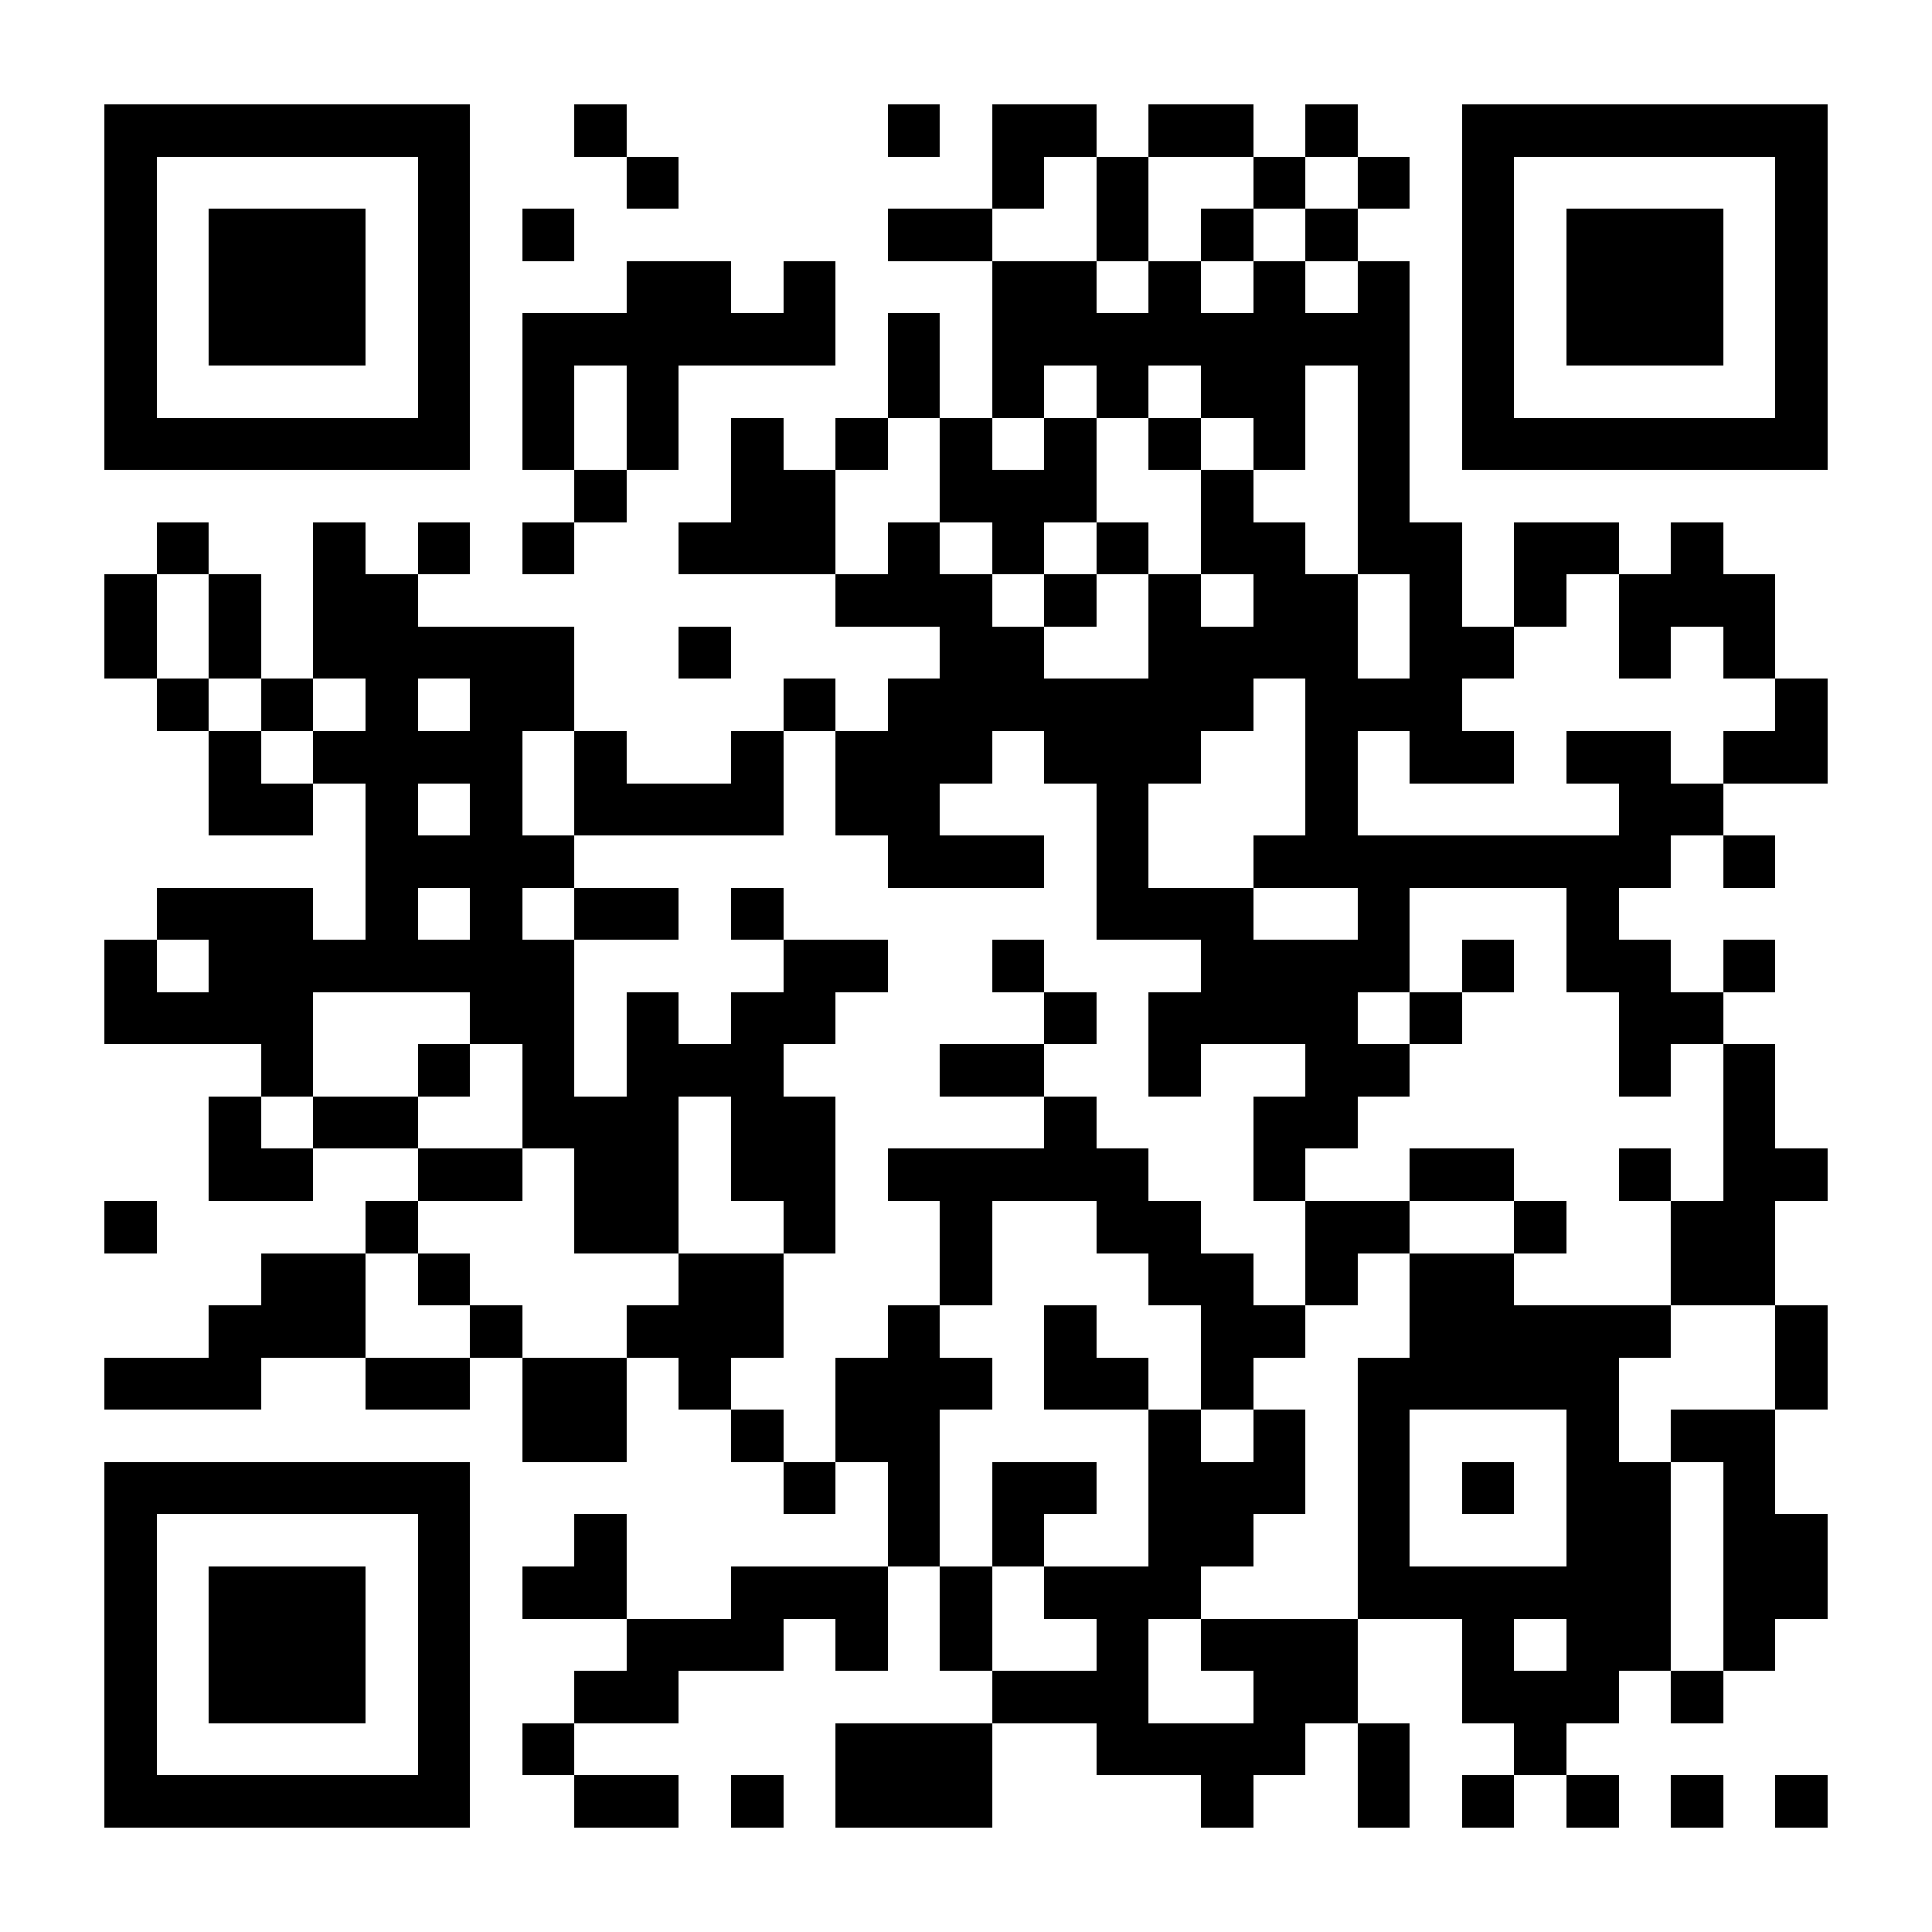
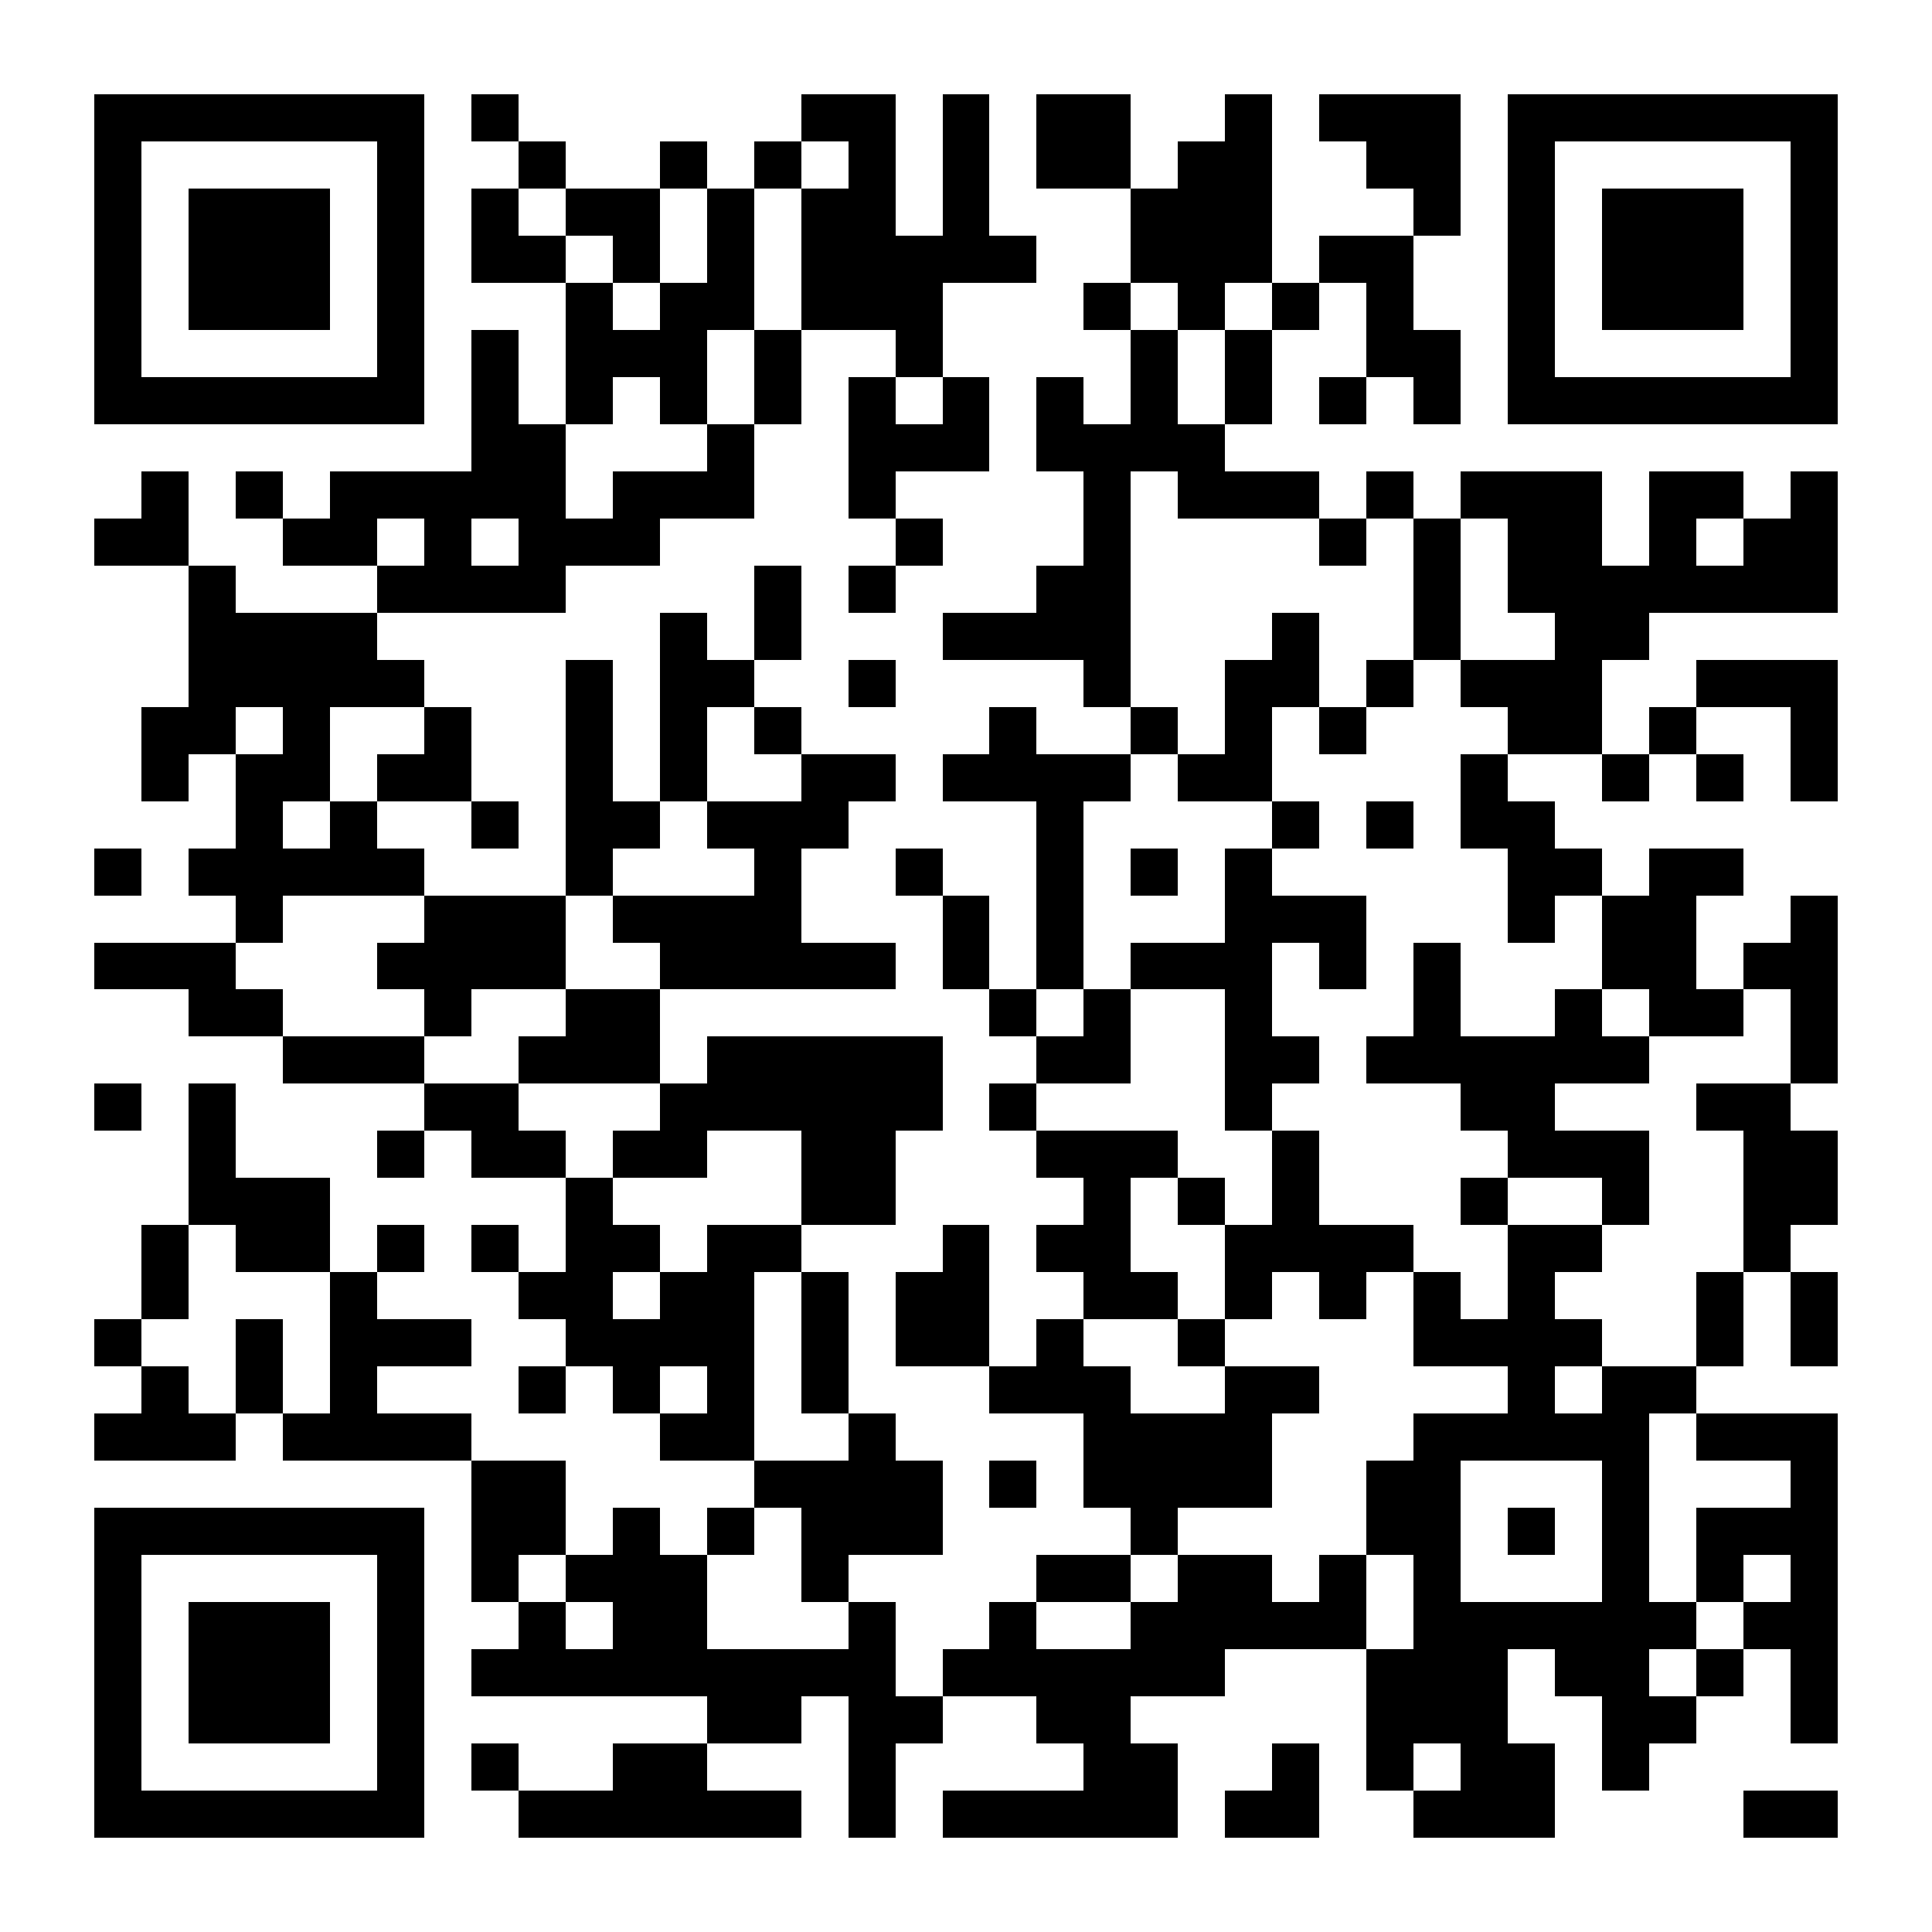
- <svg xmlns="http://www.w3.org/2000/svg" viewBox="0 0 37 37" shape-rendering="crispEdges">
-   <path fill="#ffffff" d="M0 0h37v37H0z" />
-   <path stroke="#000000" d="M2 2.5h7m2 0h1m5 0h1m1 0h2m1 0h2m1 0h1m2 0h7M2 3.5h1m5 0h1m3 0h1m6 0h1m1 0h1m2 0h1m1 0h1m1 0h1m5 0h1M2 4.5h1m1 0h3m1 0h1m1 0h1m6 0h2m2 0h1m1 0h1m1 0h1m2 0h1m1 0h3m1 0h1M2 5.5h1m1 0h3m1 0h1m3 0h2m1 0h1m3 0h2m1 0h1m1 0h1m1 0h1m1 0h1m1 0h3m1 0h1M2 6.5h1m1 0h3m1 0h1m1 0h6m1 0h1m1 0h8m1 0h1m1 0h3m1 0h1M2 7.5h1m5 0h1m1 0h1m1 0h1m4 0h1m1 0h1m1 0h1m1 0h2m1 0h1m1 0h1m5 0h1M2 8.5h7m1 0h1m1 0h1m1 0h1m1 0h1m1 0h1m1 0h1m1 0h1m1 0h1m1 0h1m1 0h7M11 9.5h1m2 0h2m2 0h3m2 0h1m2 0h1M3 10.5h1m2 0h1m1 0h1m1 0h1m2 0h3m1 0h1m1 0h1m1 0h1m1 0h2m1 0h2m1 0h2m1 0h1M2 11.5h1m1 0h1m1 0h2m8 0h3m1 0h1m1 0h1m1 0h2m1 0h1m1 0h1m1 0h3M2 12.5h1m1 0h1m1 0h5m2 0h1m4 0h2m2 0h4m1 0h2m2 0h1m1 0h1M3 13.5h1m1 0h1m1 0h1m1 0h2m4 0h1m1 0h7m1 0h3m6 0h1M4 14.5h1m1 0h4m1 0h1m2 0h1m1 0h3m1 0h3m2 0h1m1 0h2m1 0h2m1 0h2M4 15.5h2m1 0h1m1 0h1m1 0h4m1 0h2m3 0h1m3 0h1m5 0h2M7 16.5h4m6 0h3m1 0h1m2 0h8m1 0h1M3 17.5h3m1 0h1m1 0h1m1 0h2m1 0h1m6 0h3m2 0h1m3 0h1M2 18.5h1m1 0h7m4 0h2m2 0h1m3 0h4m1 0h1m1 0h2m1 0h1M2 19.5h4m3 0h2m1 0h1m1 0h2m4 0h1m1 0h4m1 0h1m3 0h2M5 20.5h1m2 0h1m1 0h1m1 0h3m3 0h2m2 0h1m2 0h2m4 0h1m1 0h1M4 21.5h1m1 0h2m2 0h3m1 0h2m4 0h1m3 0h2m7 0h1M4 22.5h2m2 0h2m1 0h2m1 0h2m1 0h5m2 0h1m2 0h2m2 0h1m1 0h2M2 23.5h1m4 0h1m3 0h2m2 0h1m2 0h1m2 0h2m2 0h2m2 0h1m2 0h2M5 24.5h2m1 0h1m4 0h2m3 0h1m3 0h2m1 0h1m1 0h2m3 0h2M4 25.5h3m2 0h1m2 0h3m2 0h1m2 0h1m2 0h2m2 0h5m2 0h1M2 26.5h3m2 0h2m1 0h2m1 0h1m2 0h3m1 0h2m1 0h1m2 0h5m3 0h1M10 27.5h2m2 0h1m1 0h2m4 0h1m1 0h1m1 0h1m3 0h1m1 0h2M2 28.5h7m6 0h1m1 0h1m1 0h2m1 0h3m1 0h1m1 0h1m1 0h2m1 0h1M2 29.5h1m5 0h1m2 0h1m5 0h1m1 0h1m2 0h2m2 0h1m3 0h2m1 0h2M2 30.5h1m1 0h3m1 0h1m1 0h2m2 0h3m1 0h1m1 0h3m3 0h6m1 0h2M2 31.5h1m1 0h3m1 0h1m3 0h3m1 0h1m1 0h1m2 0h1m1 0h3m2 0h1m1 0h2m1 0h1M2 32.5h1m1 0h3m1 0h1m2 0h2m6 0h3m2 0h2m2 0h3m1 0h1M2 33.5h1m5 0h1m1 0h1m5 0h3m2 0h4m1 0h1m2 0h1M2 34.5h7m2 0h2m1 0h1m1 0h3m4 0h1m2 0h1m1 0h1m1 0h1m1 0h1m1 0h1" />
+ <svg xmlns="http://www.w3.org/2000/svg" viewBox="0 0 41 41" shape-rendering="crispEdges">
+   <path fill="#ffffff" d="M0 0h41v41H0z" />
+   <path stroke="#000000" d="M2 2.5h7m1 0h1m6 0h2m1 0h1m1 0h2m2 0h1m1 0h3m1 0h7M2 3.5h1m5 0h1m2 0h1m2 0h1m1 0h1m1 0h1m1 0h1m1 0h2m1 0h2m2 0h2m1 0h1m5 0h1M2 4.5h1m1 0h3m1 0h1m1 0h1m1 0h2m1 0h1m1 0h2m1 0h1m3 0h3m3 0h1m1 0h1m1 0h3m1 0h1M2 5.5h1m1 0h3m1 0h1m1 0h2m1 0h1m1 0h1m1 0h5m2 0h3m1 0h2m2 0h1m1 0h3m1 0h1M2 6.5h1m1 0h3m1 0h1m3 0h1m1 0h2m1 0h3m3 0h1m1 0h1m1 0h1m1 0h1m2 0h1m1 0h3m1 0h1M2 7.5h1m5 0h1m1 0h1m1 0h3m1 0h1m2 0h1m4 0h1m1 0h1m2 0h2m1 0h1m5 0h1M2 8.5h7m1 0h1m1 0h1m1 0h1m1 0h1m1 0h1m1 0h1m1 0h1m1 0h1m1 0h1m1 0h1m1 0h1m1 0h7M10 9.5h2m3 0h1m2 0h3m1 0h4M3 10.5h1m1 0h1m1 0h5m1 0h3m2 0h1m4 0h1m1 0h3m1 0h1m1 0h3m1 0h2m1 0h1M2 11.5h2m2 0h2m1 0h1m1 0h3m5 0h1m3 0h1m4 0h1m1 0h1m1 0h2m1 0h1m1 0h2M4 12.5h1m3 0h4m4 0h1m1 0h1m3 0h2m6 0h1m1 0h7M4 13.5h4m6 0h1m1 0h1m3 0h4m3 0h1m2 0h1m2 0h2M4 14.5h5m3 0h1m1 0h2m2 0h1m4 0h1m2 0h2m1 0h1m1 0h3m2 0h3M3 15.5h2m1 0h1m2 0h1m2 0h1m1 0h1m1 0h1m4 0h1m2 0h1m1 0h1m1 0h1m3 0h2m1 0h1m2 0h1M3 16.5h1m1 0h2m1 0h2m2 0h1m1 0h1m2 0h2m1 0h4m1 0h2m4 0h1m2 0h1m1 0h1m1 0h1M5 17.5h1m1 0h1m2 0h1m1 0h2m1 0h3m4 0h1m4 0h1m1 0h1m1 0h2M2 18.5h1m1 0h5m3 0h1m3 0h1m2 0h1m2 0h1m1 0h1m1 0h1m5 0h2m1 0h2M5 19.5h1m3 0h3m1 0h4m3 0h1m1 0h1m3 0h3m3 0h1m1 0h2m2 0h1M2 20.5h3m3 0h4m2 0h5m1 0h1m1 0h1m1 0h3m1 0h1m1 0h1m3 0h2m1 0h2M4 21.5h2m3 0h1m2 0h2m7 0h1m1 0h1m2 0h1m3 0h1m2 0h1m1 0h2m1 0h1M6 22.5h3m2 0h3m1 0h5m2 0h2m2 0h2m1 0h6m3 0h1M2 23.5h1m1 0h1m4 0h2m3 0h6m1 0h1m4 0h1m4 0h2m3 0h2M4 24.5h1m3 0h1m1 0h2m1 0h2m2 0h2m3 0h3m2 0h1m4 0h3m2 0h2M4 25.5h3m5 0h1m4 0h2m4 0h1m1 0h1m1 0h1m3 0h1m2 0h1m2 0h2M3 26.5h1m1 0h2m1 0h1m1 0h1m1 0h2m1 0h2m3 0h1m1 0h2m2 0h4m2 0h2m3 0h1M3 27.5h1m3 0h1m3 0h2m1 0h2m1 0h1m1 0h2m2 0h2m1 0h1m1 0h1m1 0h1m1 0h1m3 0h1m1 0h1M2 28.5h1m2 0h1m1 0h3m2 0h4m1 0h1m1 0h2m1 0h1m2 0h1m4 0h4m2 0h1m1 0h1M3 29.5h1m1 0h1m1 0h1m3 0h1m1 0h1m1 0h1m1 0h1m3 0h3m2 0h2m4 0h1m1 0h2M2 30.5h3m1 0h4m4 0h2m2 0h1m4 0h4m3 0h5m1 0h3M10 31.5h2m4 0h4m1 0h1m1 0h4m2 0h2m3 0h1m3 0h1M2 32.5h7m1 0h2m1 0h1m1 0h1m1 0h3m4 0h1m4 0h2m1 0h1m1 0h1m1 0h3M2 33.5h1m5 0h1m1 0h1m1 0h3m2 0h1m4 0h2m1 0h2m1 0h1m1 0h1m3 0h1m1 0h1m1 0h1M2 34.5h1m1 0h3m1 0h1m2 0h1m1 0h2m3 0h1m2 0h1m2 0h5m1 0h6m1 0h2M2 35.5h1m1 0h3m1 0h1m1 0h9m1 0h6m3 0h3m1 0h2m1 0h1m1 0h1M2 36.5h1m1 0h3m1 0h1m6 0h2m1 0h2m2 0h2m5 0h3m2 0h2m2 0h1M2 37.5h1m5 0h1m1 0h1m2 0h2m3 0h1m4 0h2m2 0h1m1 0h1m1 0h2m1 0h1M2 38.5h7m2 0h6m1 0h1m1 0h5m1 0h2m2 0h3m4 0h2" />
</svg>
